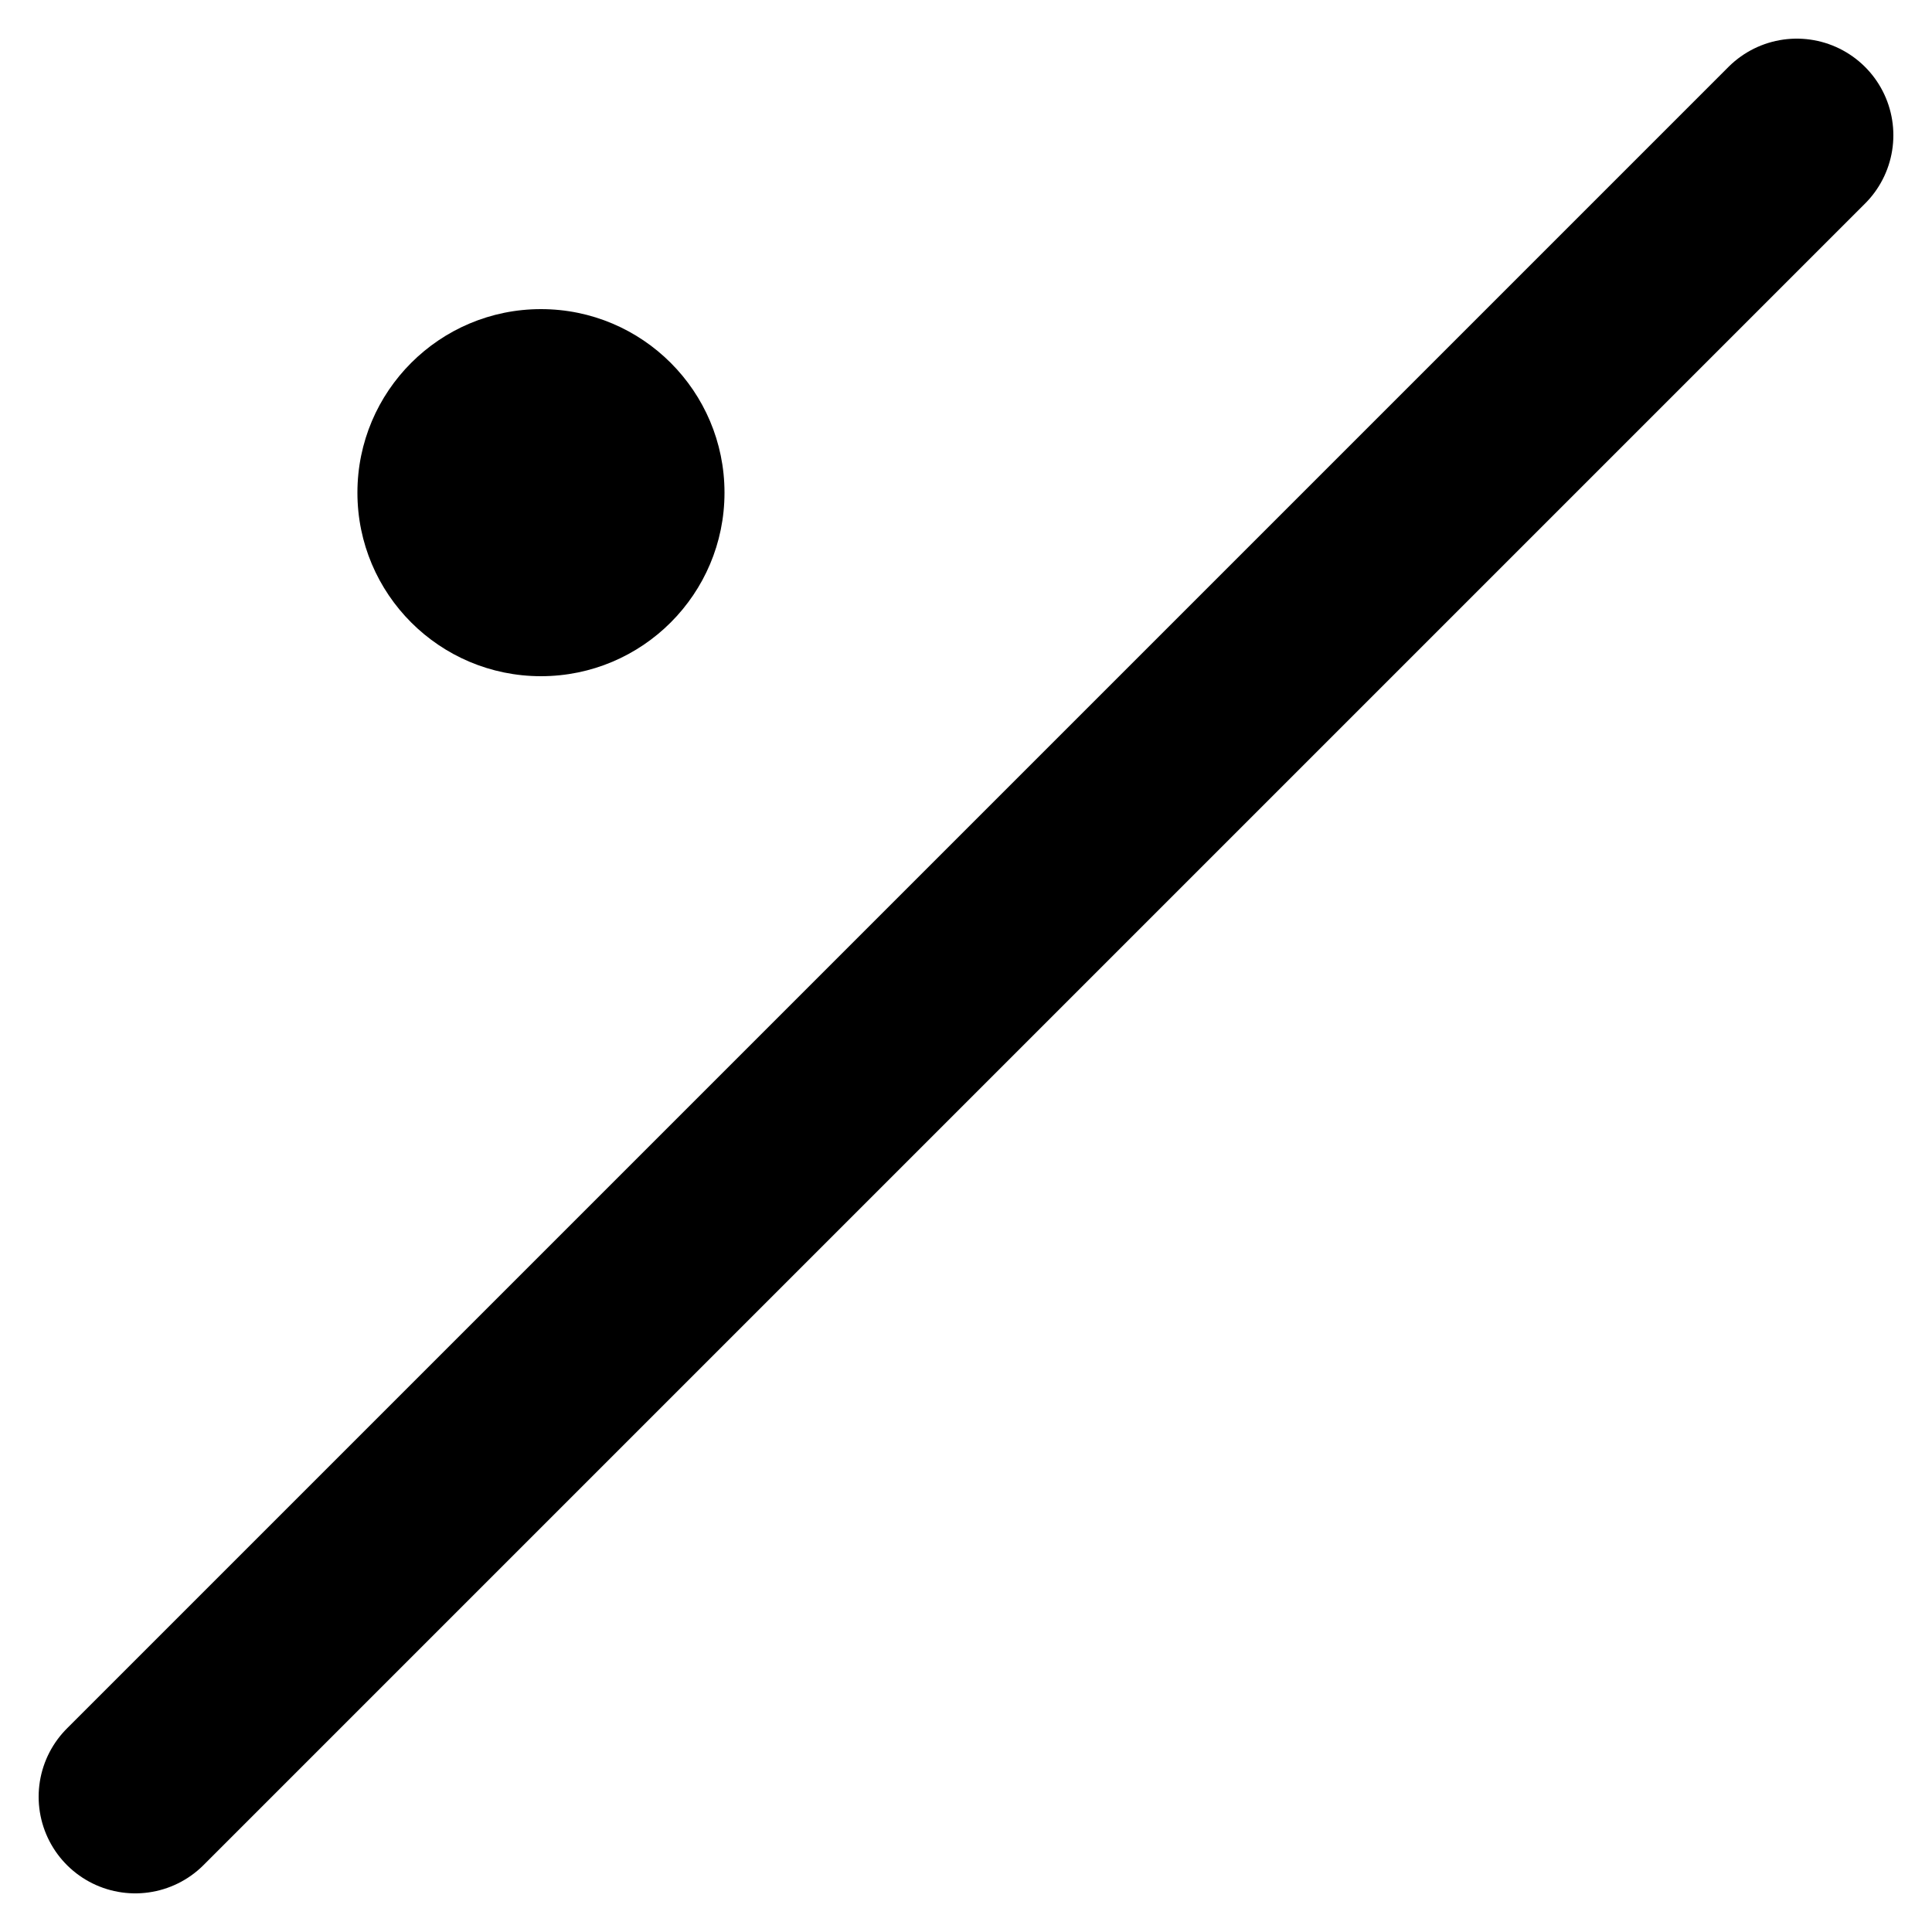
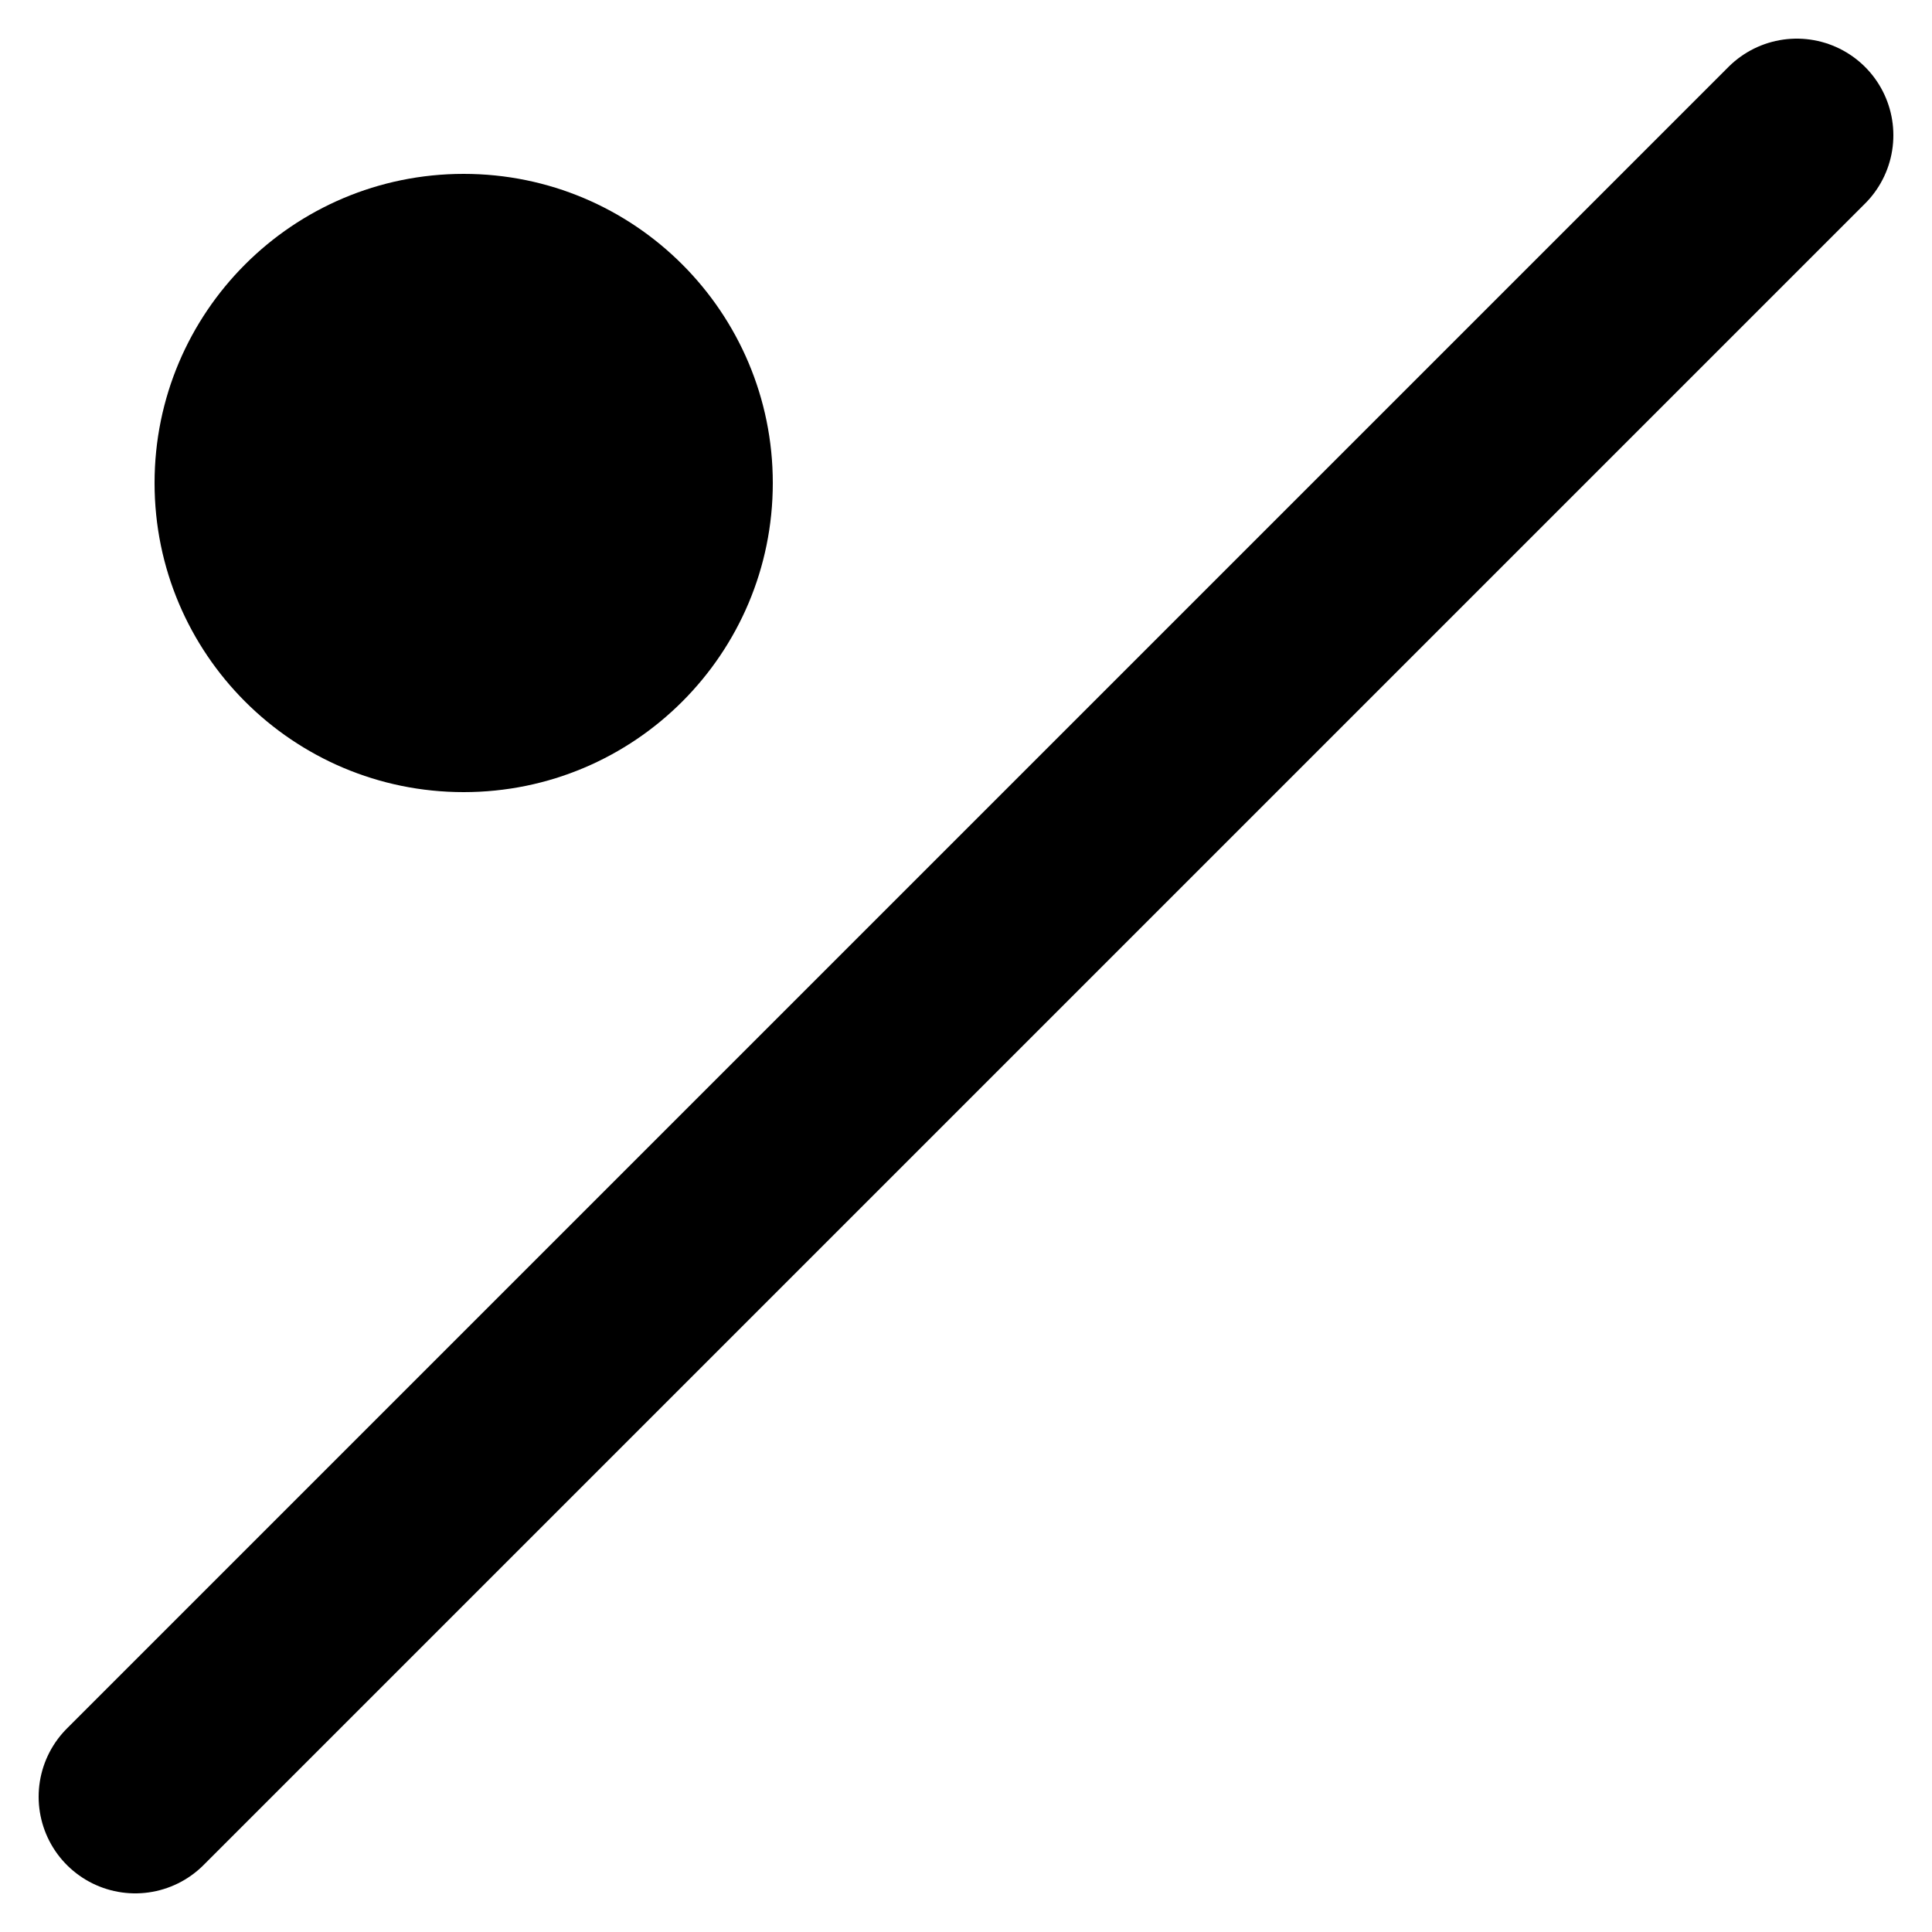
<svg xmlns="http://www.w3.org/2000/svg" version="1.1" id="Layer_1" x="0px" y="0px" viewBox="0 0 100 100" style="enable-background:new 0 0 100 100" xml:space="preserve">
-   <path fill="#000" d="M 28 35 A 1 1 0 0 0 28 16 A 1 1 0 0 0 28 35" />
+   <path fill="#000" d="M 24 41 A 1 1 0 0 0 24 9 A 1 1 0 0 0 24 41" />
  <path stroke="#000" fill="none" stroke-width="10" stroke-linecap="round" d="M 7 93 L 93 7" />
</svg>
